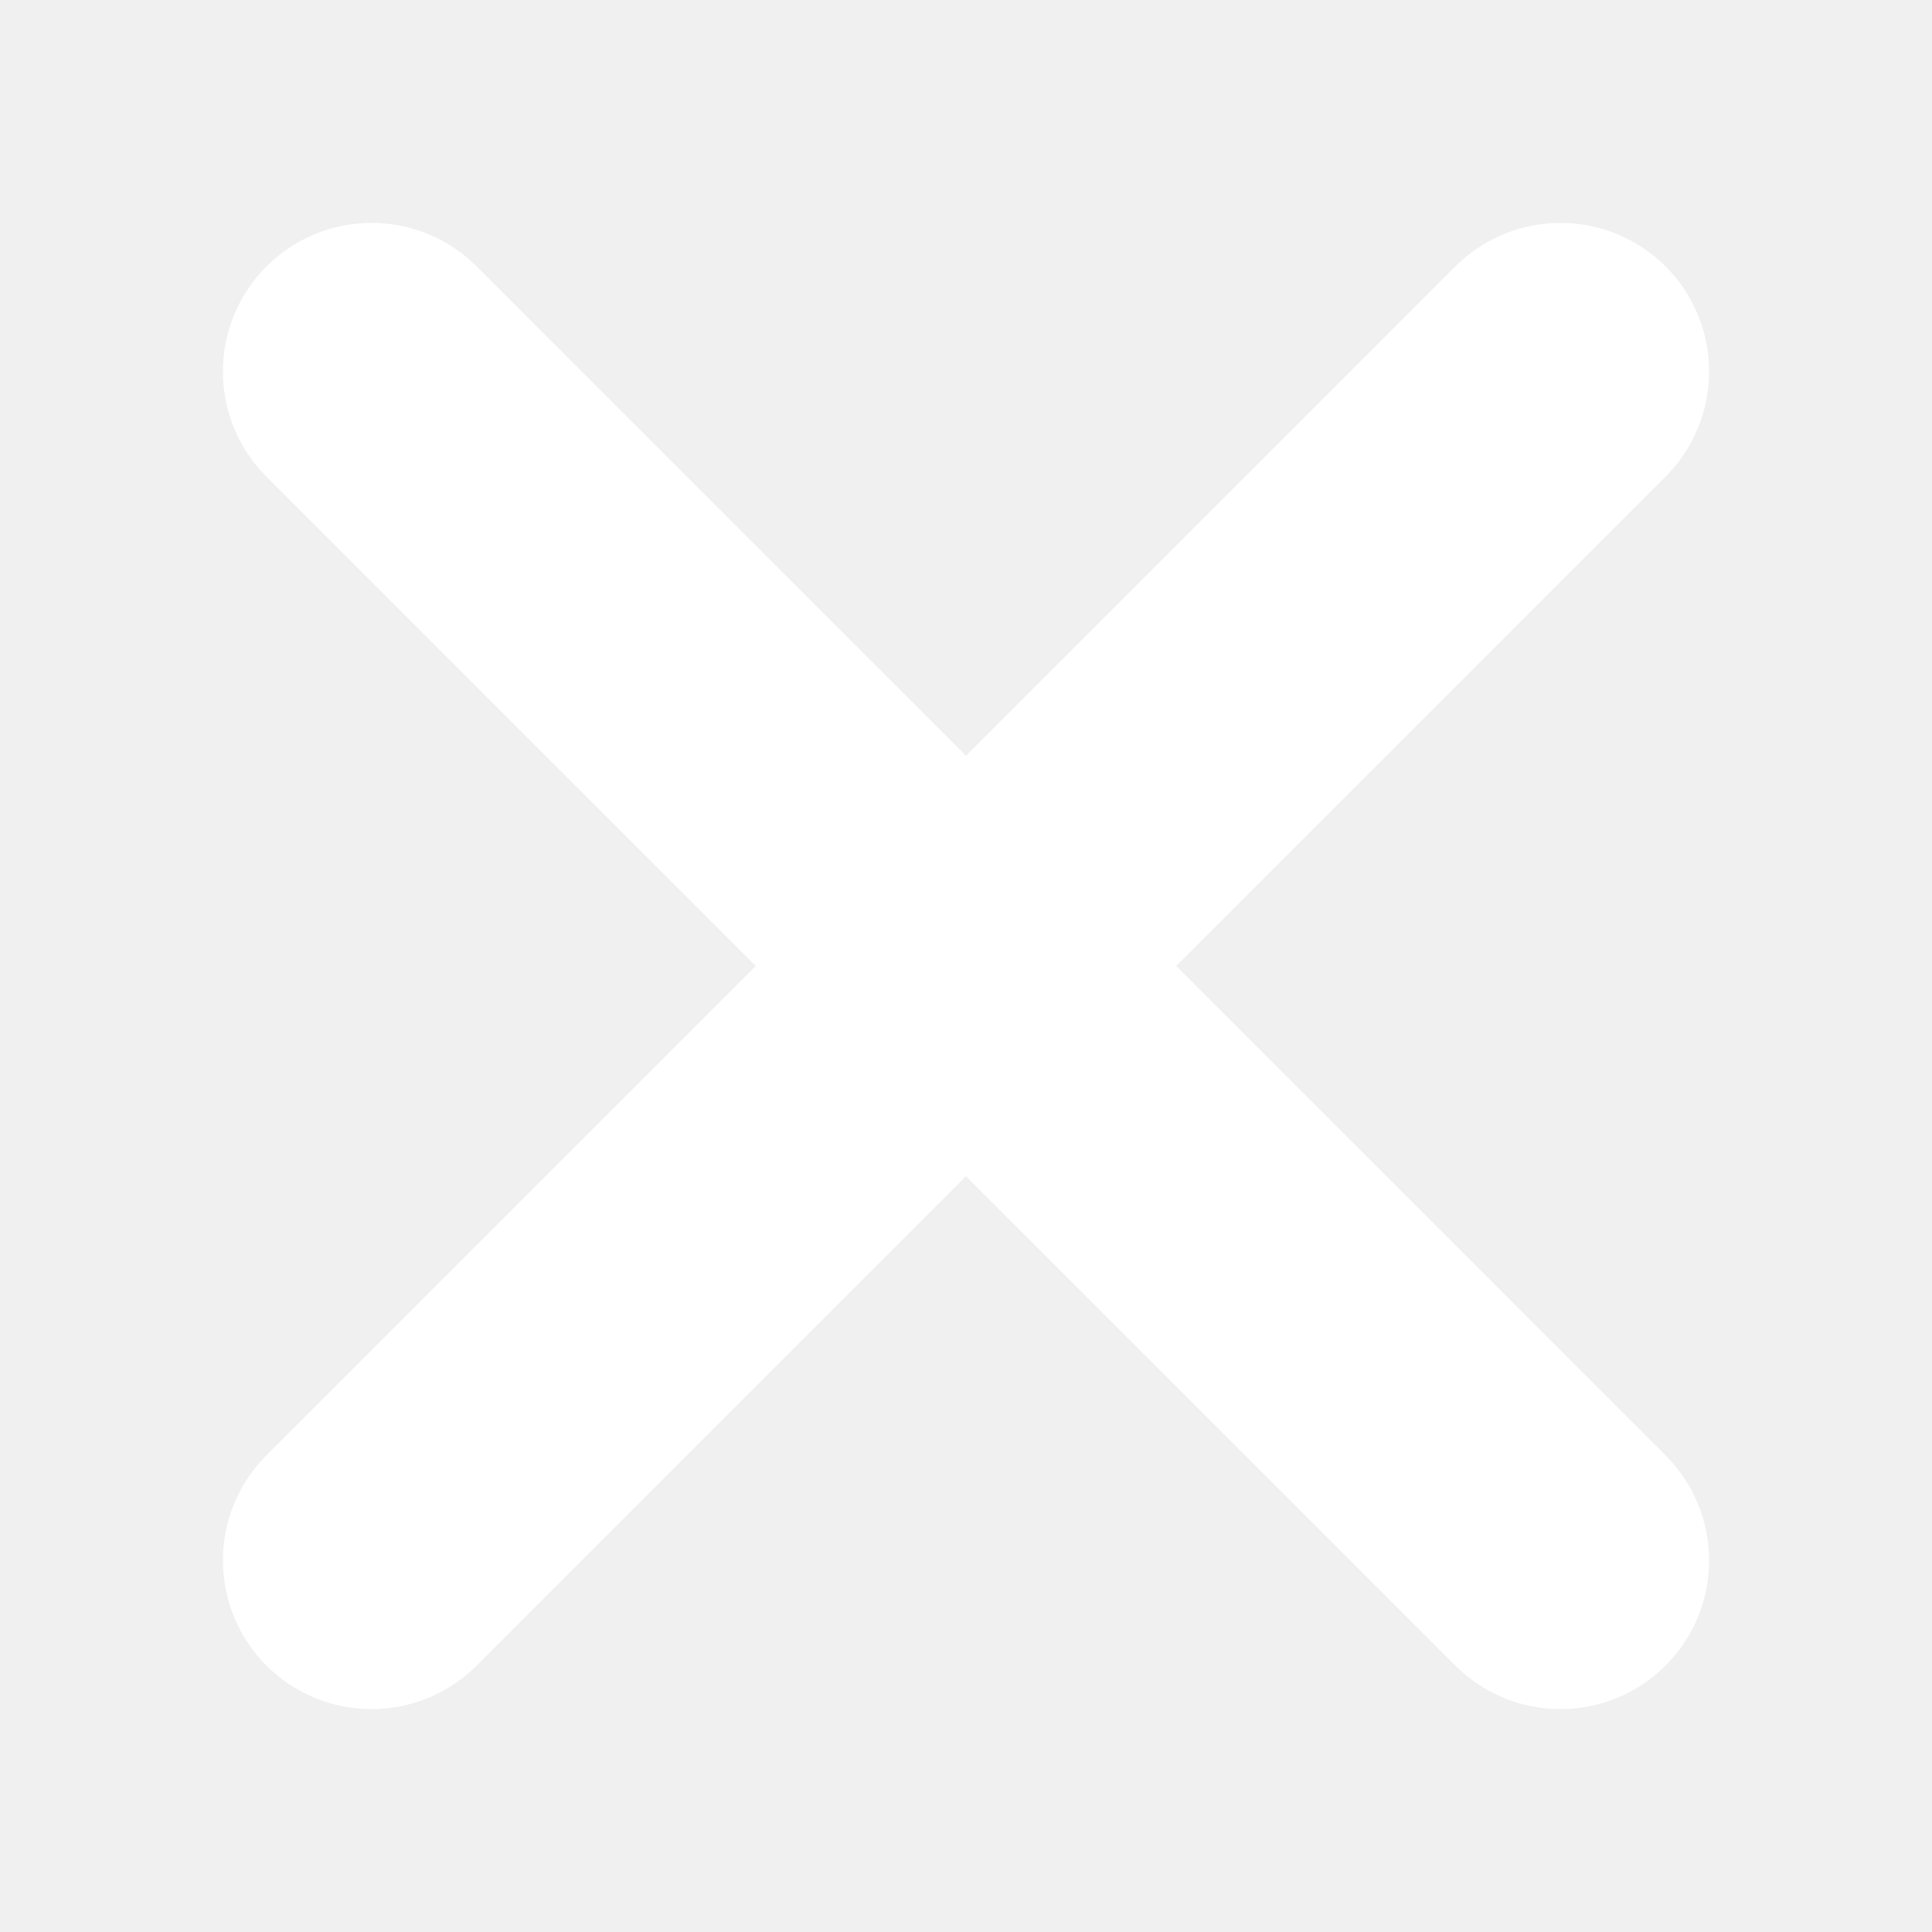
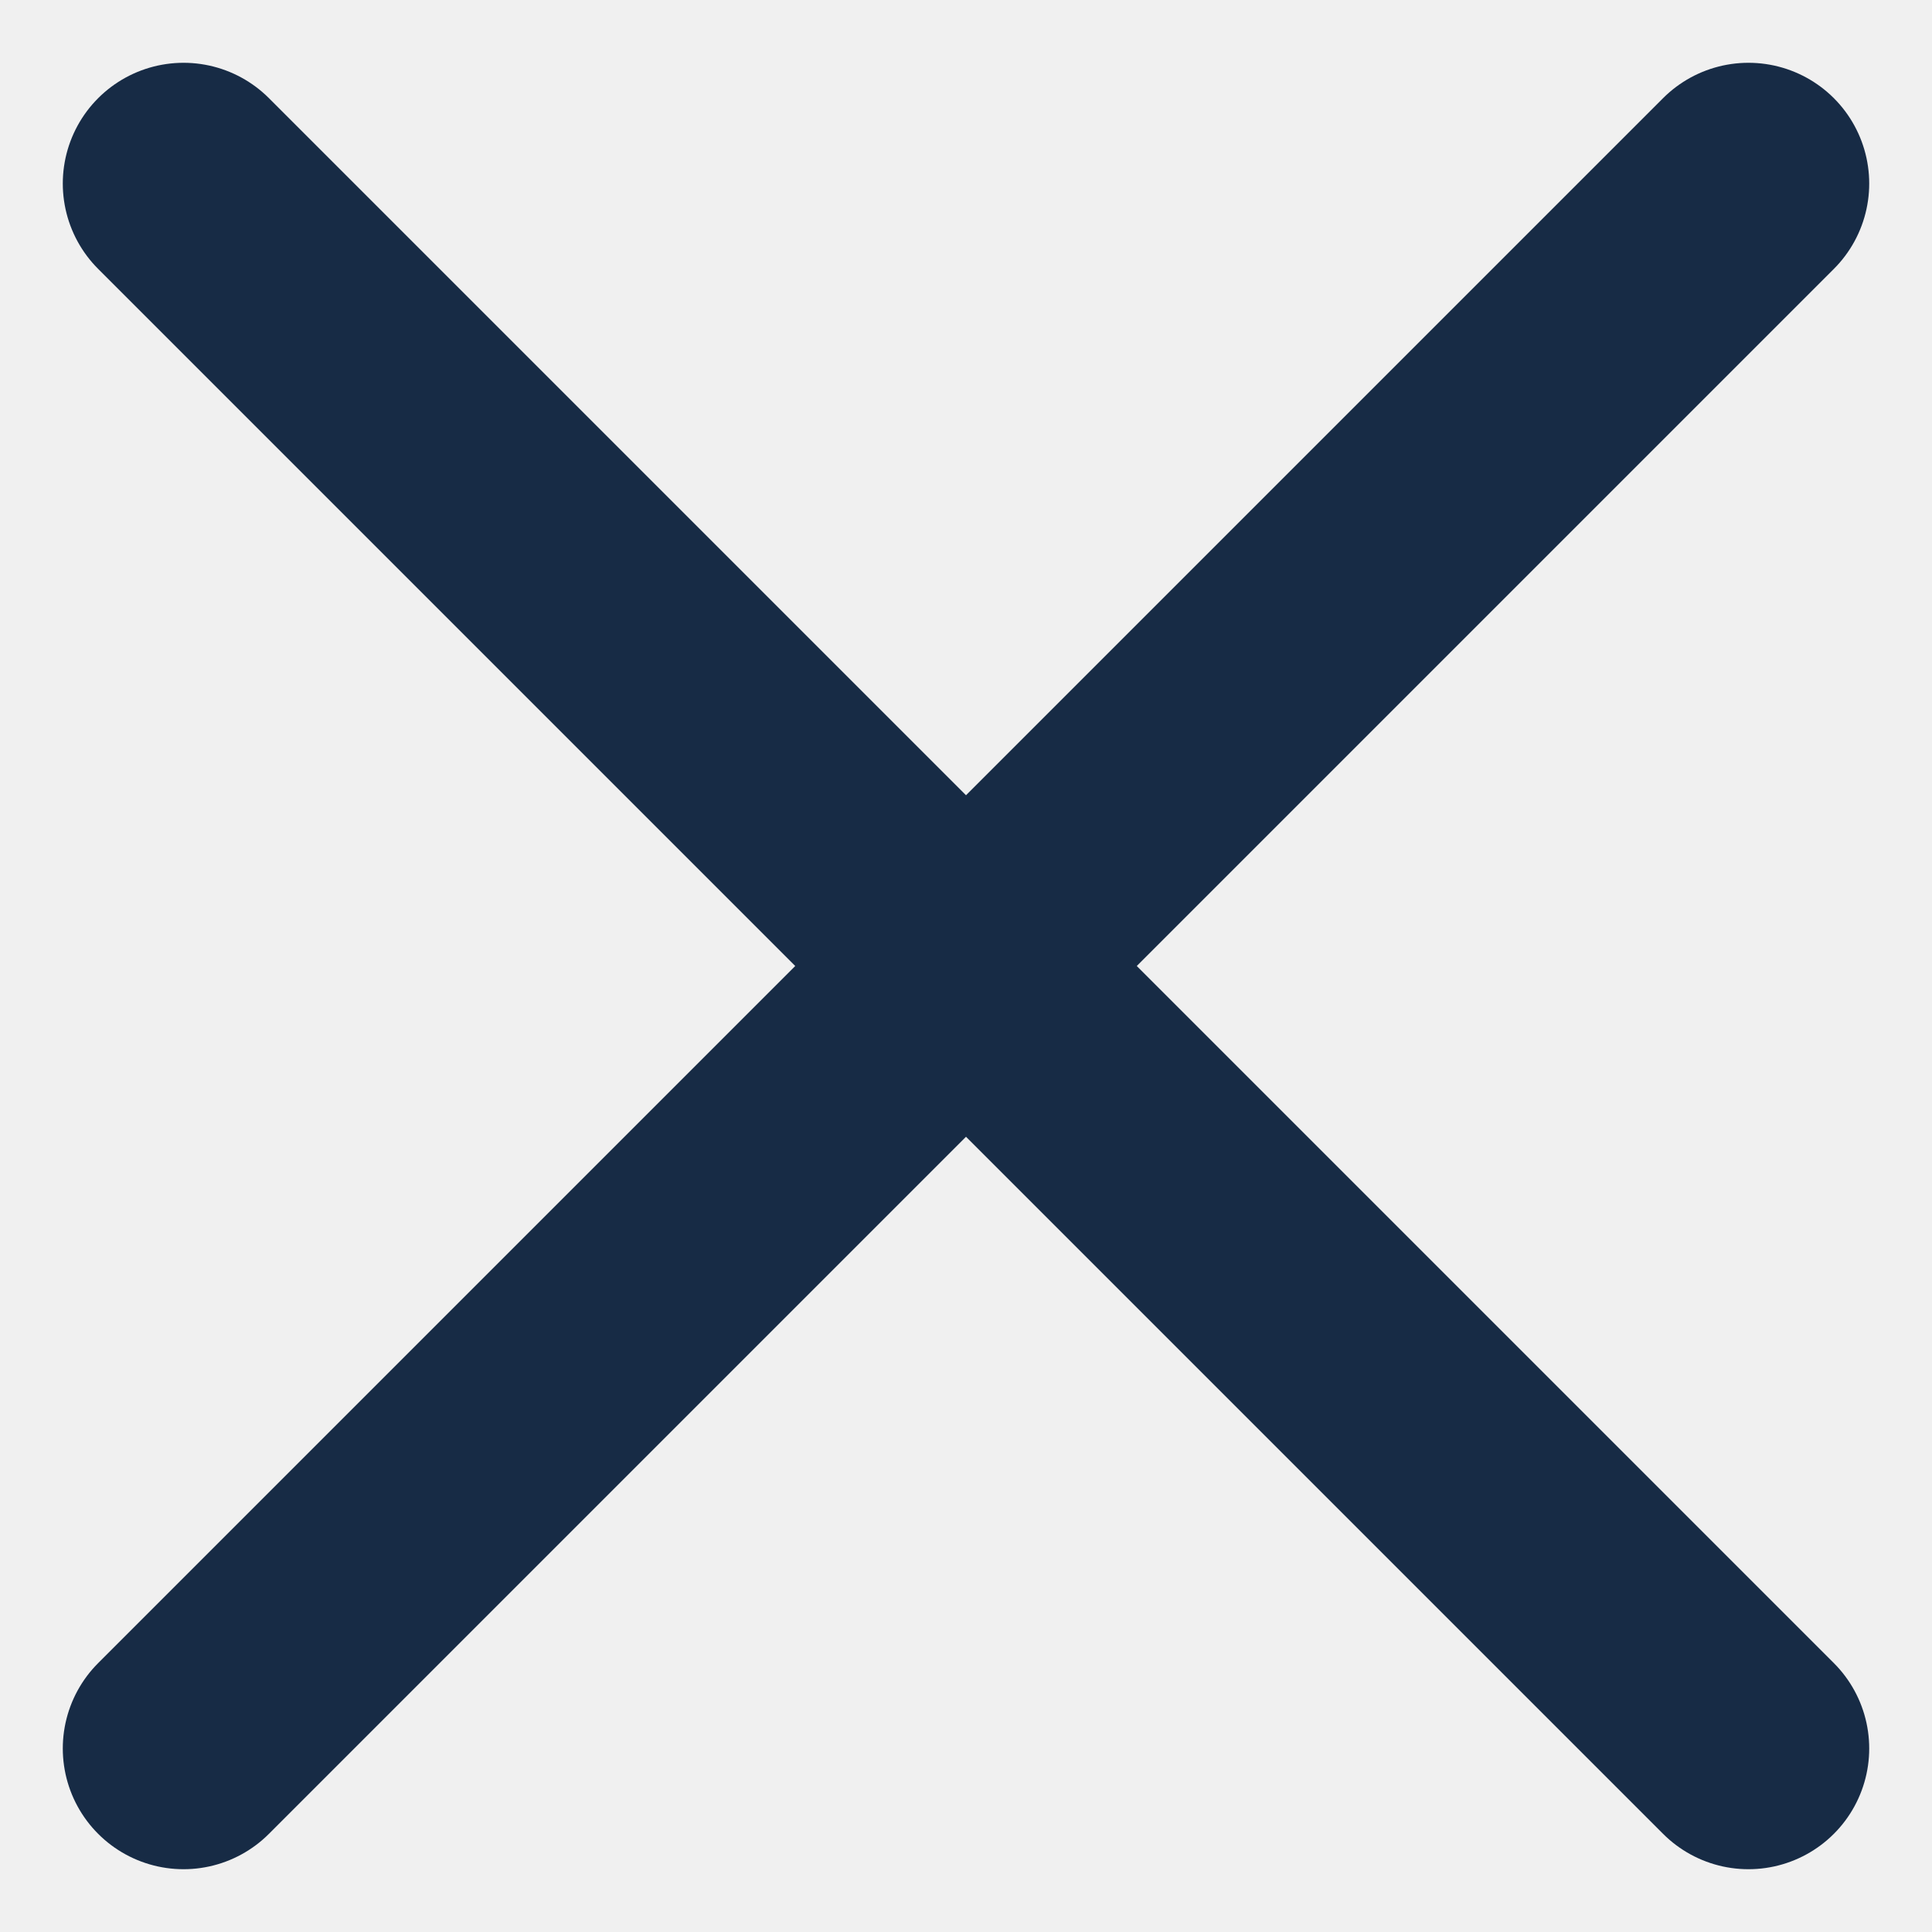
- <svg xmlns="http://www.w3.org/2000/svg" version="1.1" id="Layer_1" x="0px" y="0px" viewBox="0 0 65 65" style="enable-background:new 0 0 65 65;" xml:space="preserve">
-   <line style="fill:none;stroke:#FFFFFF;stroke-width:10;stroke-linecap:round;stroke-miterlimit:10;" x1="12.5" y1="12.5" x2="52.5" y2="52.5" />
-   <line style="fill:none;stroke:#FFFFFF;stroke-width:10;stroke-linecap:round;stroke-miterlimit:10;" x1="12.5" y1="52.5" x2="52.5" y2="12.5" />
+ <svg xmlns="http://www.w3.org/2000/svg" version="1.1" id="Layer_1" x="0px" y="0px" viewBox="286 376 40 40" enable-background="new 286 376 40 40" xml:space="preserve">
+   <line fill="none" stroke="#172B45" stroke-width="5" stroke-linecap="round" stroke-miterlimit="10" x1="289.8" y1="379.8" x2="322.2" y2="412.2" />
+   <line fill="none" stroke="#172B45" stroke-width="5" stroke-linecap="round" stroke-miterlimit="10" x1="289.8" y1="412.2" x2="322.2" y2="379.8" />
</svg>
